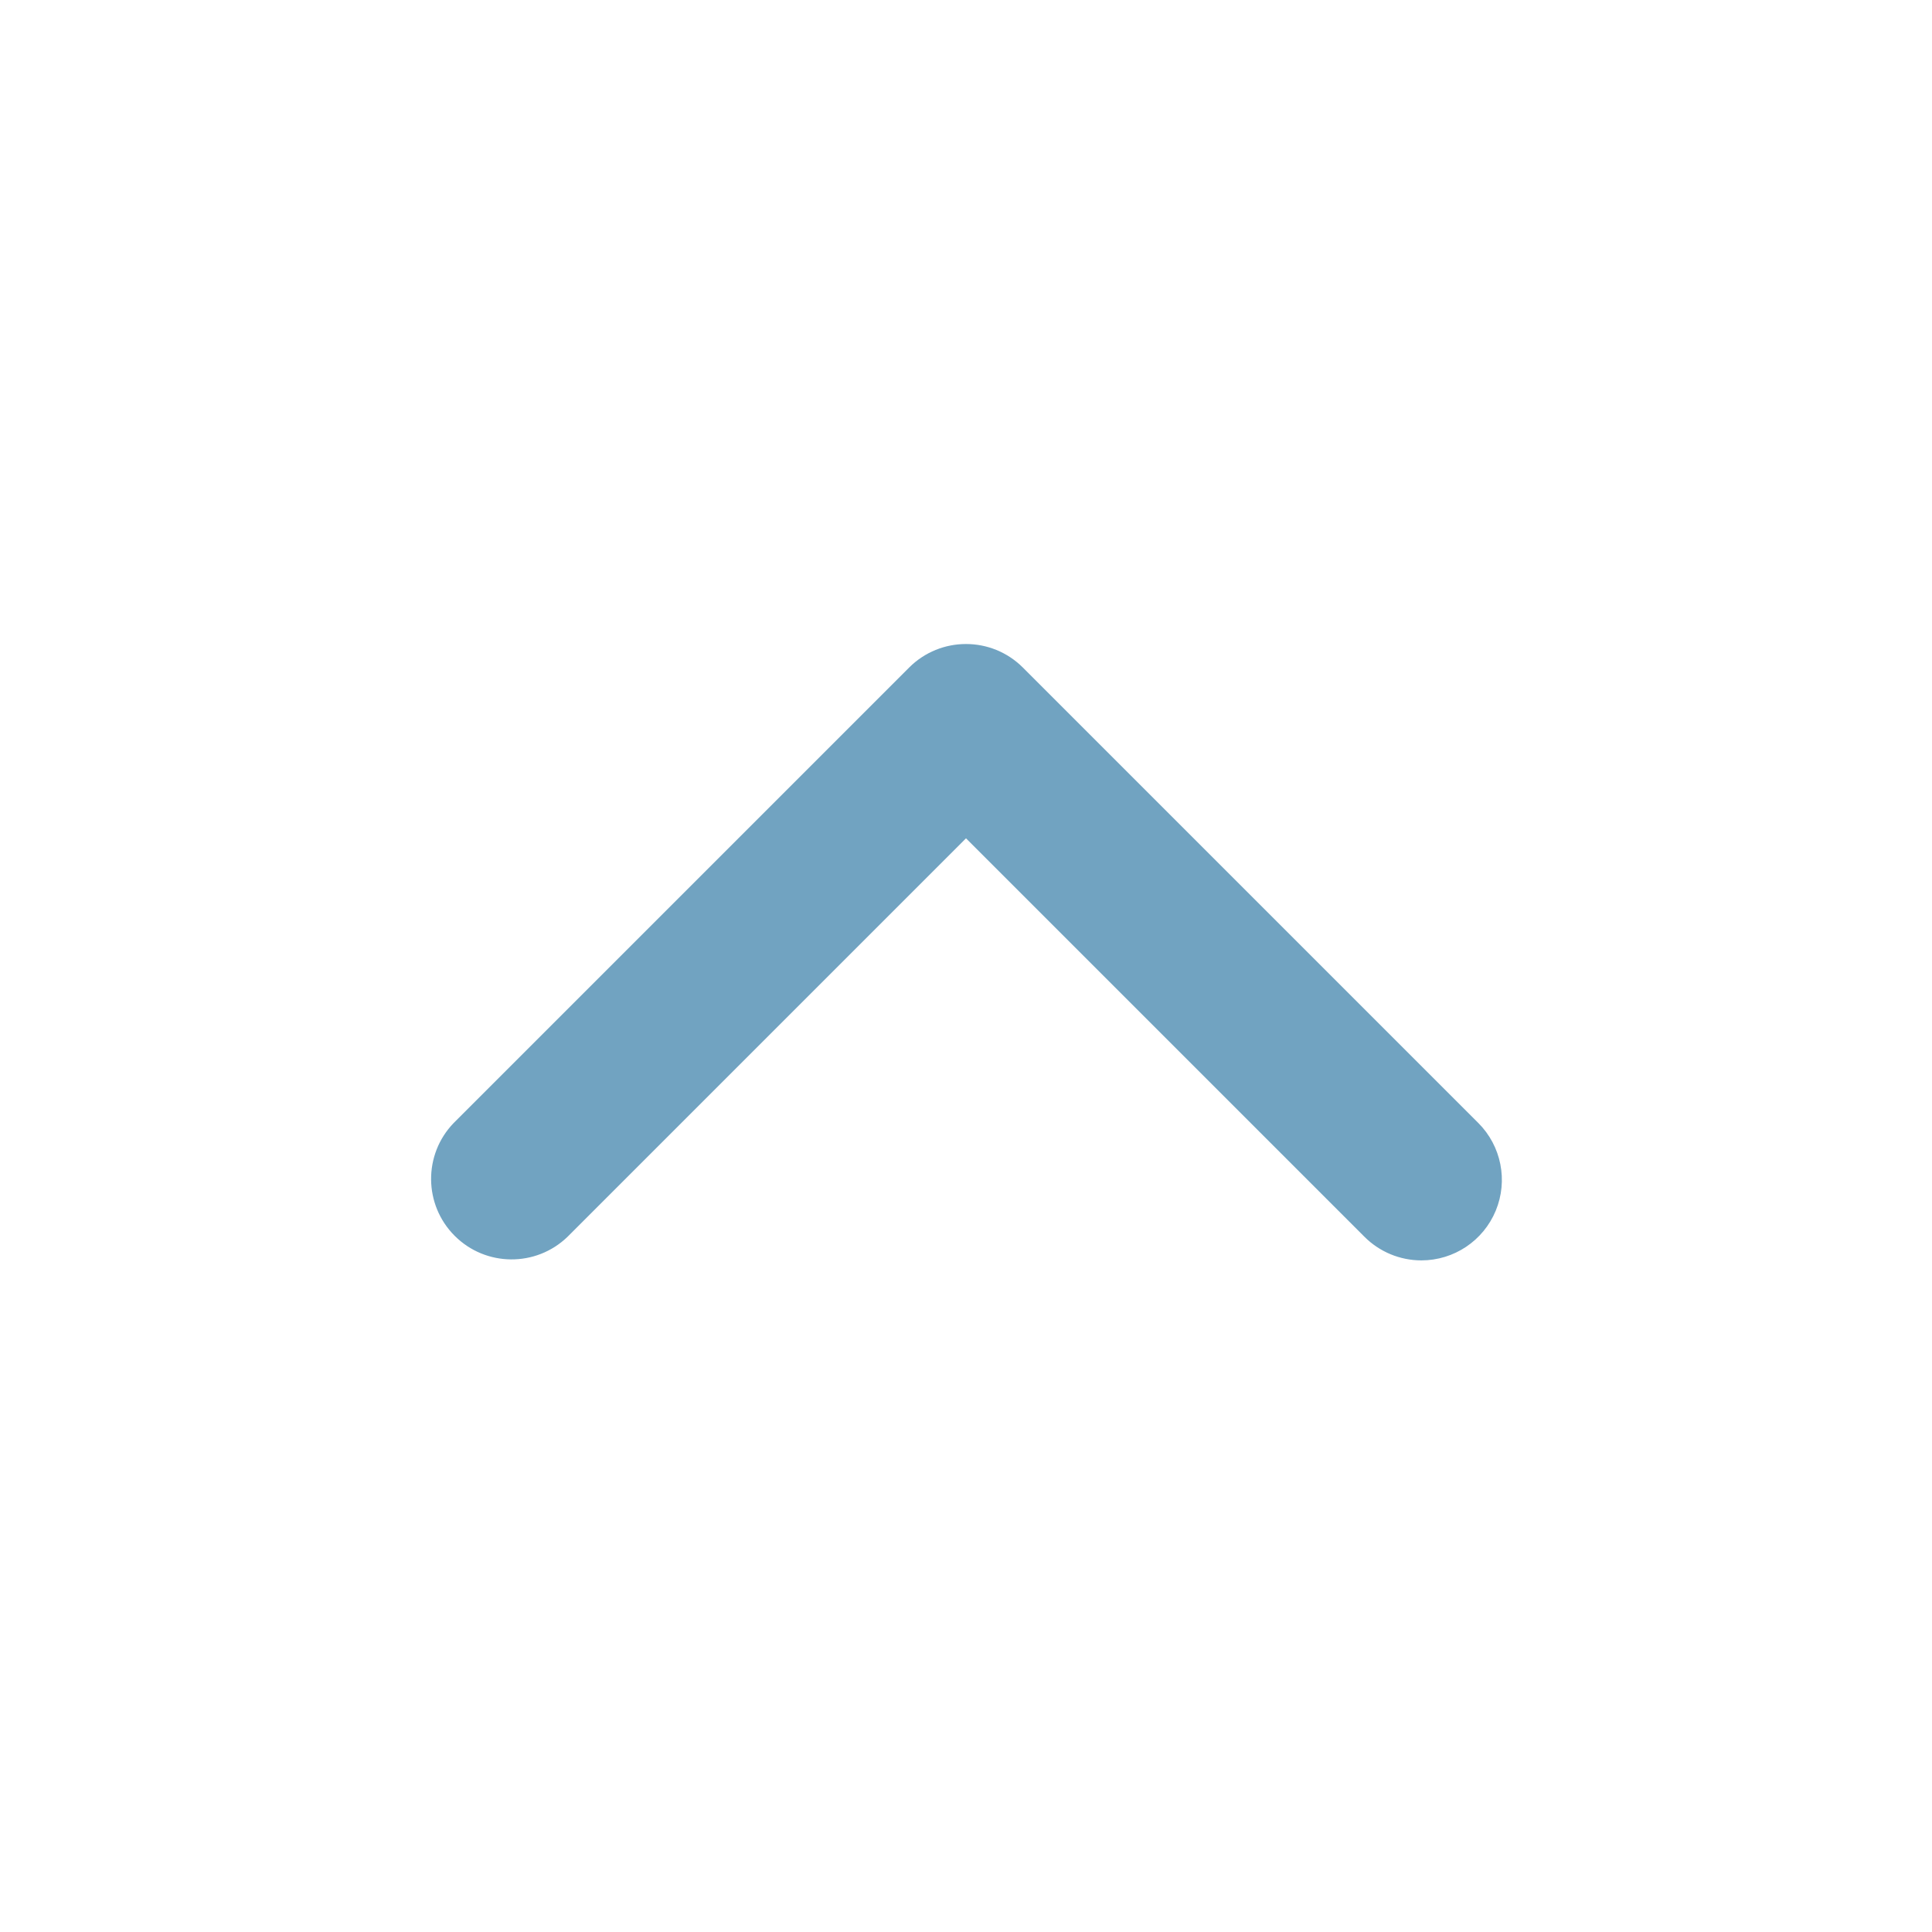
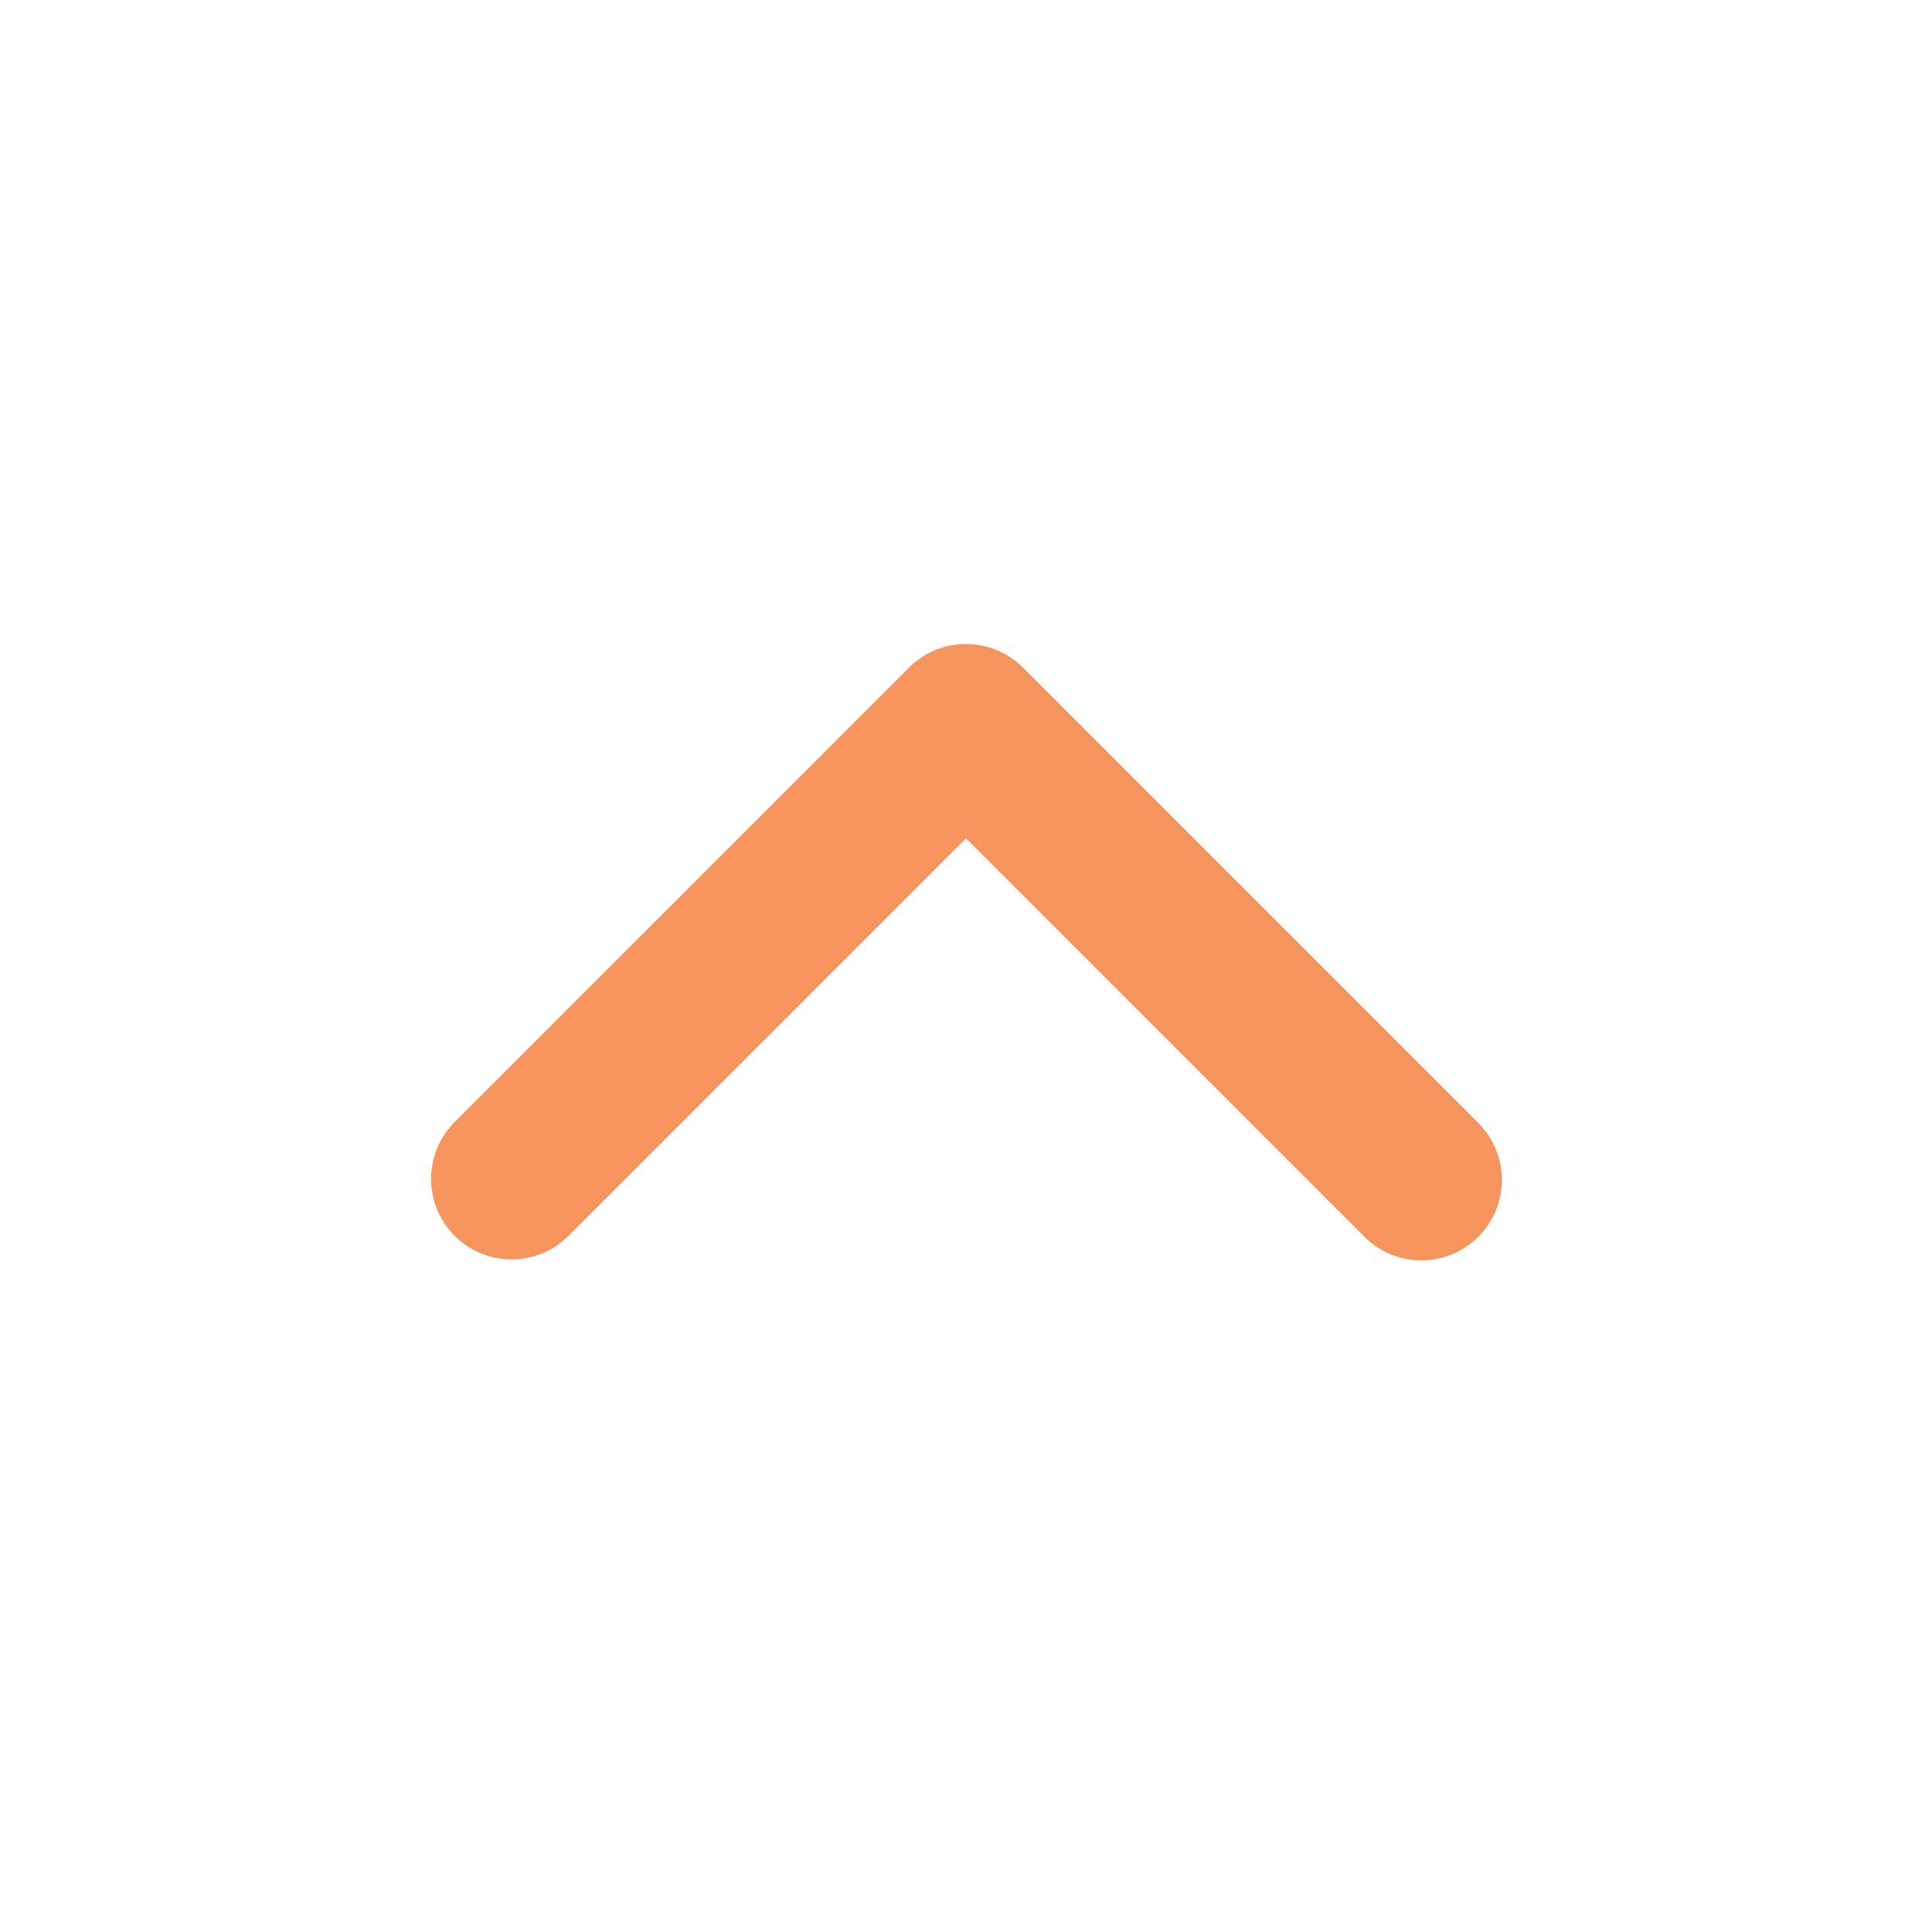
- <svg xmlns="http://www.w3.org/2000/svg" fill="#71a3c1" width="800px" height="800px" viewBox="0 0 24 24">
+ <svg xmlns="http://www.w3.org/2000/svg" fill="#f5945c" width="800px" height="800px" viewBox="0 0 24 24">
  <g id="SVGRepo_bgCarrier" stroke-width="0" />
  <g id="SVGRepo_tracerCarrier" stroke-linecap="round" stroke-linejoin="round" />
  <g id="SVGRepo_iconCarrier">
    <path d="M17.657 15.657a1 1 0 0 1-.707-.293L12 10.414l-4.95 4.95a1 1 0 0 1-1.414-1.414l5.657-5.657a1 1 0 0 1 1.414 0l5.657 5.657a1 1 0 0 1-.707 1.707z" />
  </g>
</svg>
